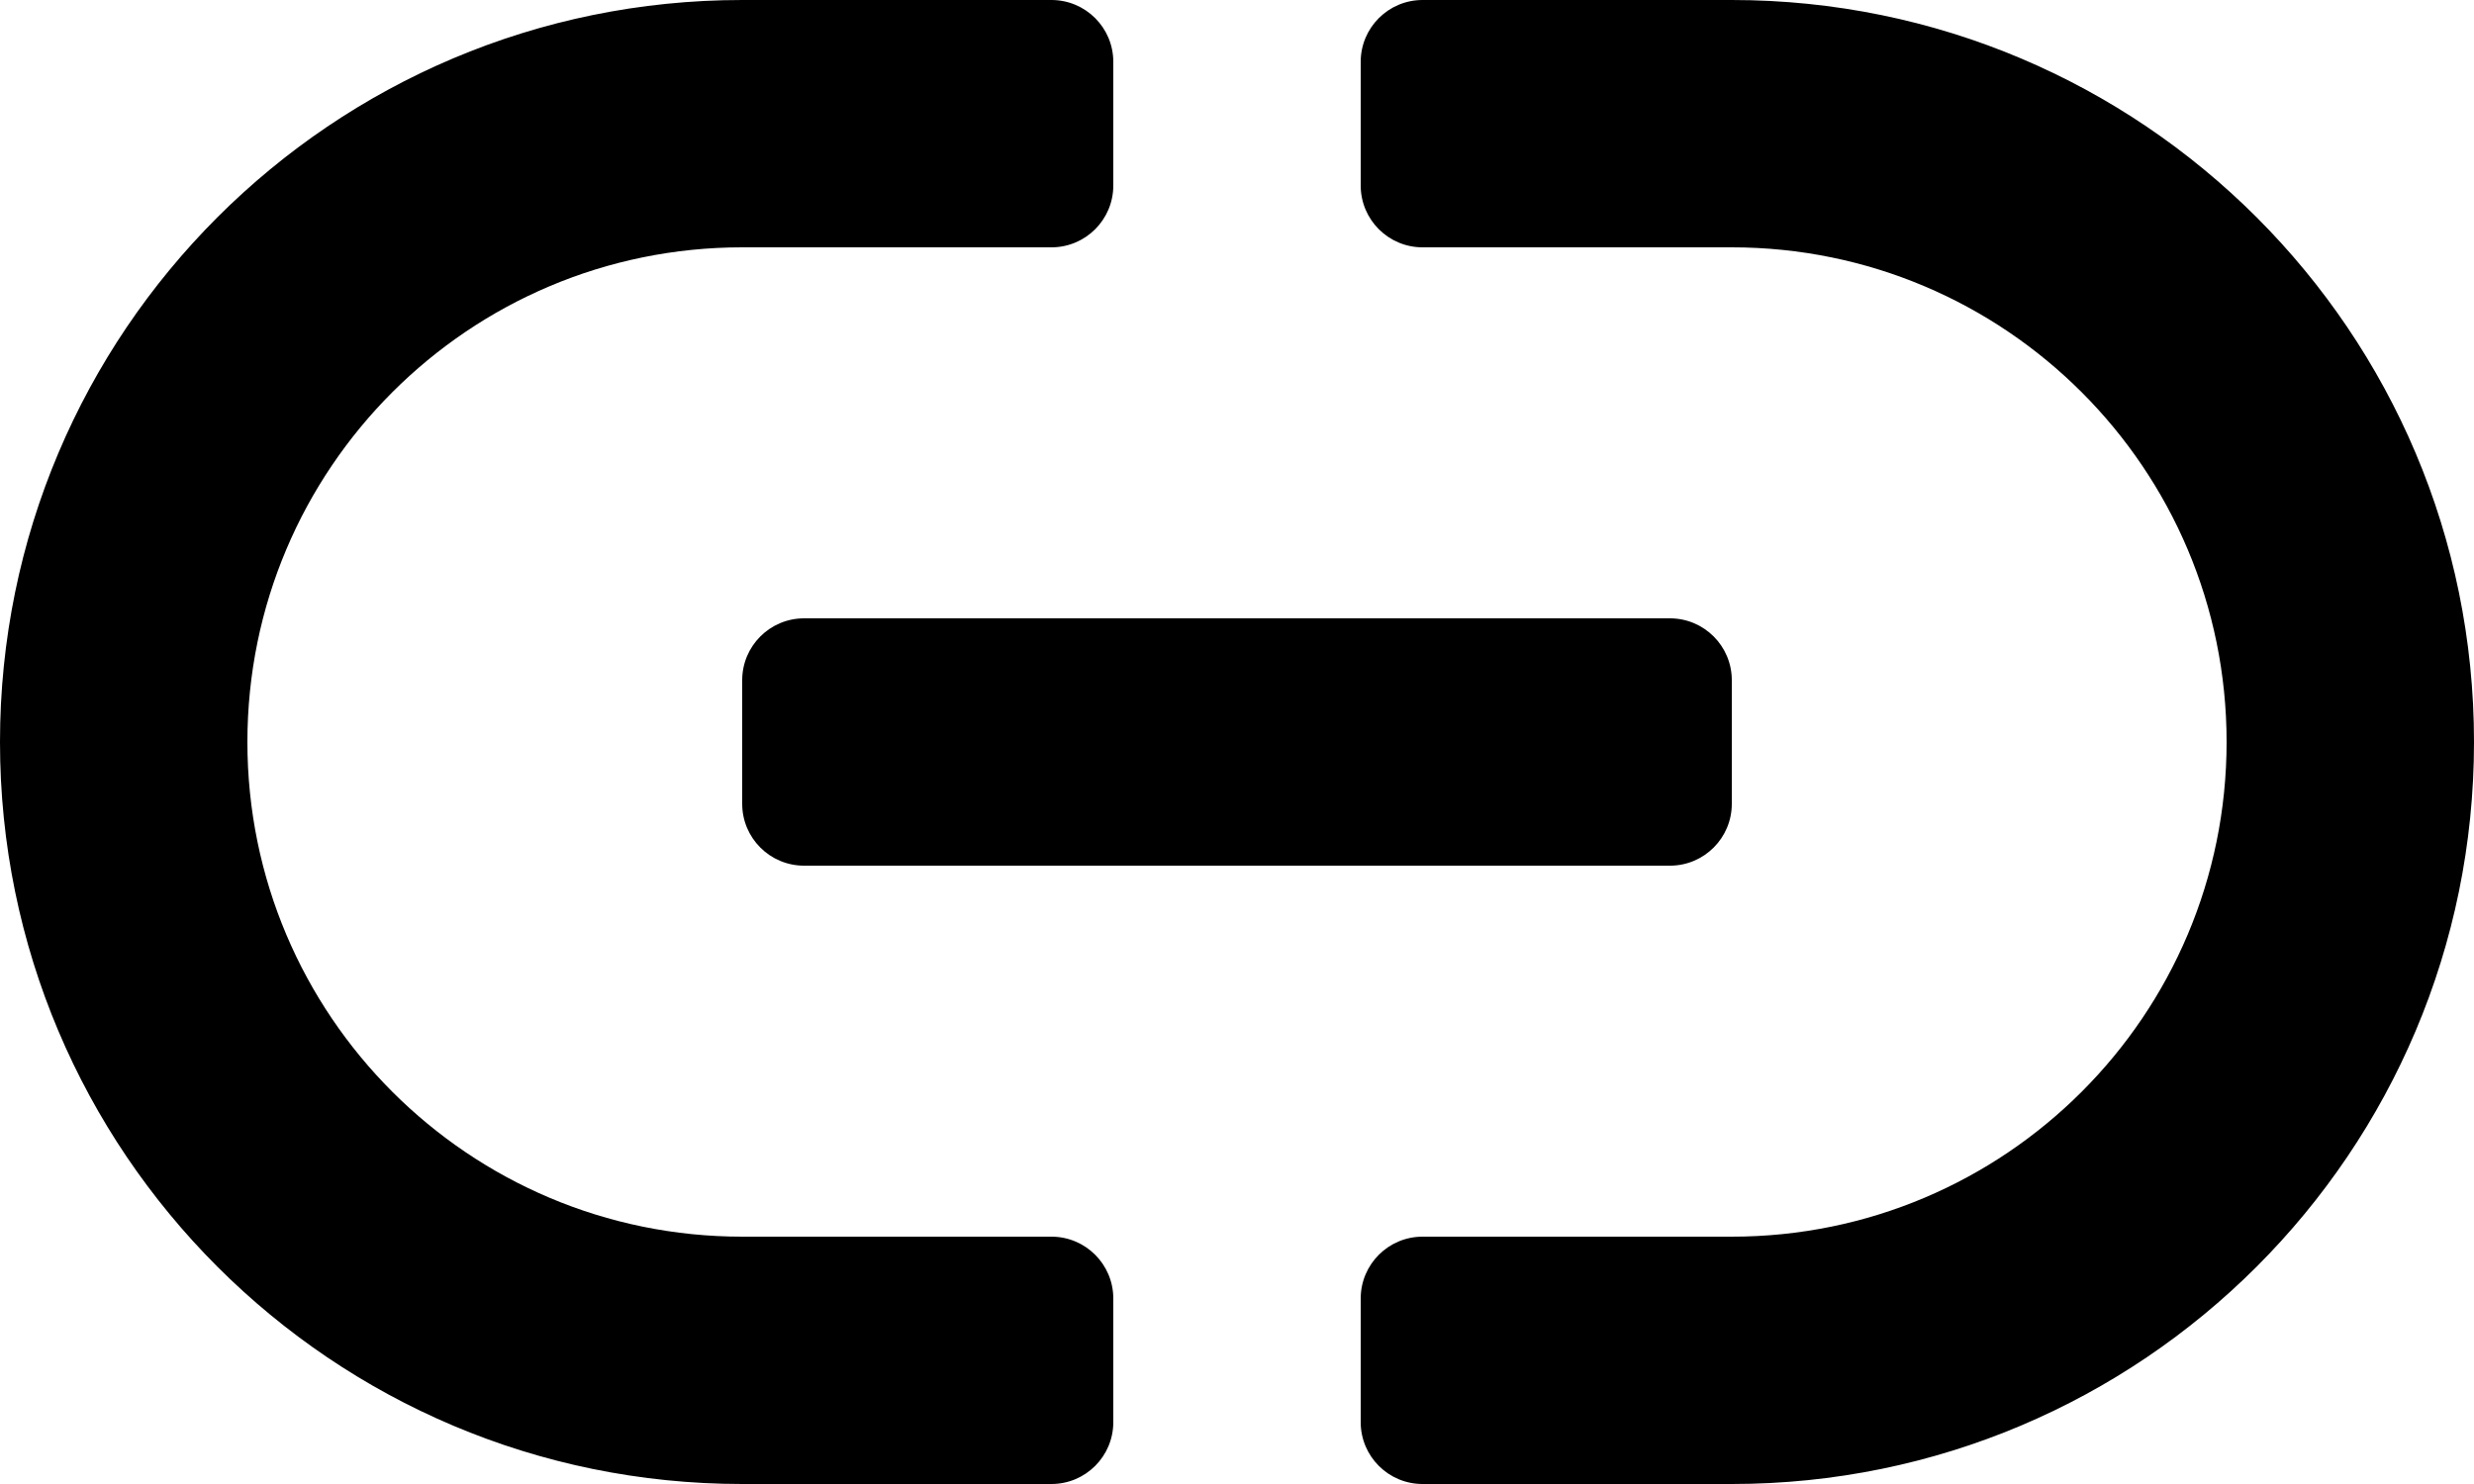
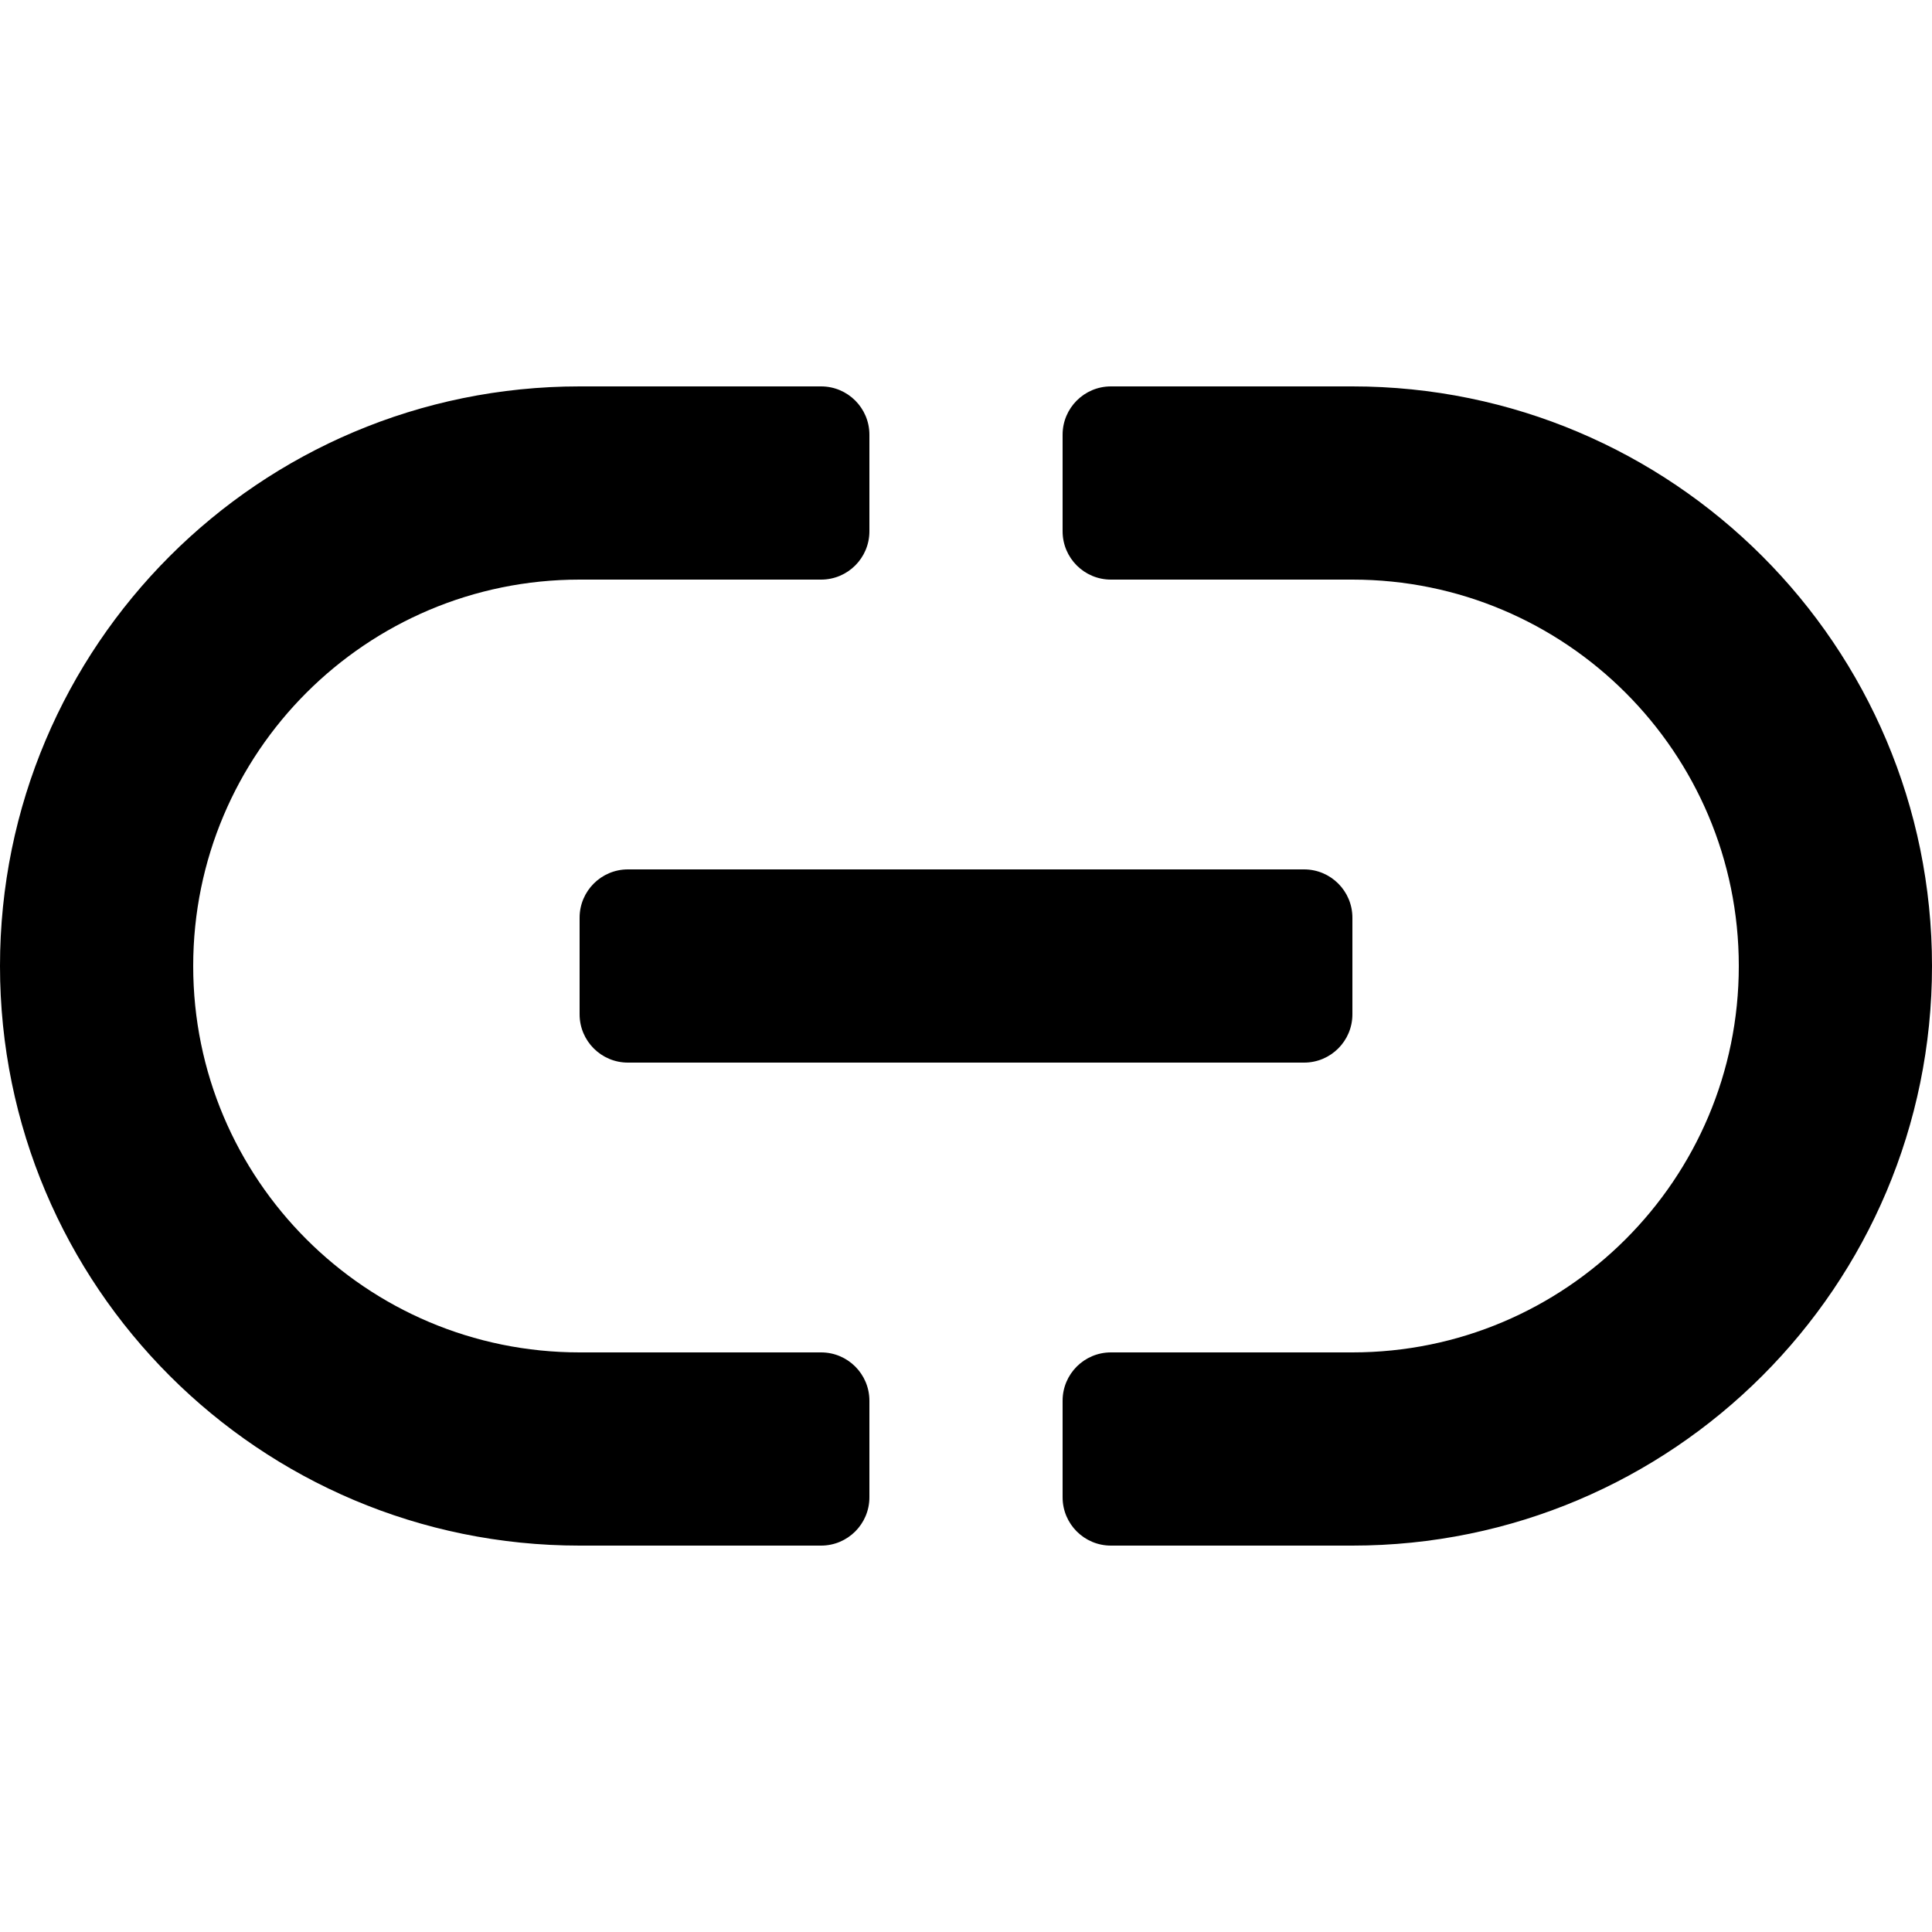
- <svg xmlns="http://www.w3.org/2000/svg" aria-label="link" viewBox="0 0 20 12">
+ <svg xmlns="http://www.w3.org/2000/svg" aria-label="link" viewBox="0 -4 20 20">
  <path fill-rule="evenodd" clip-rule="evenodd" d="M9 0.5V1.5C9 1.776 8.776 2 8.5 2H6C3.791 2 2 3.791 2 6C2 8.209 3.791 10 6 10H8.5C8.776 10 9 10.224 9 10.5V11.5C9 11.776 8.776 12 8.5 12H6C2.686 12 0 9.314 0 6C0 2.686 2.686 0 6 0H8.5C8.776 0 9 0.224 9 0.5ZM14 0C17.314 0 20 2.686 20 6C20 9.314 17.314 12 14 12H11.5C11.224 12 11 11.776 11 11.5V10.5C11 10.224 11.224 10 11.5 10H14C16.209 10 18 8.209 18 6C18 3.791 16.209 2 14 2H11.5C11.224 2 11 1.776 11 1.5V0.5C11 0.224 11.224 0 11.5 0H14ZM6.5 5C6.224 5 6 5.224 6 5.5V6.5C6 6.776 6.224 7 6.5 7H13.5C13.776 7 14 6.776 14 6.5V5.5C14 5.224 13.776 5 13.5 5H6.5Z" />
</svg>
